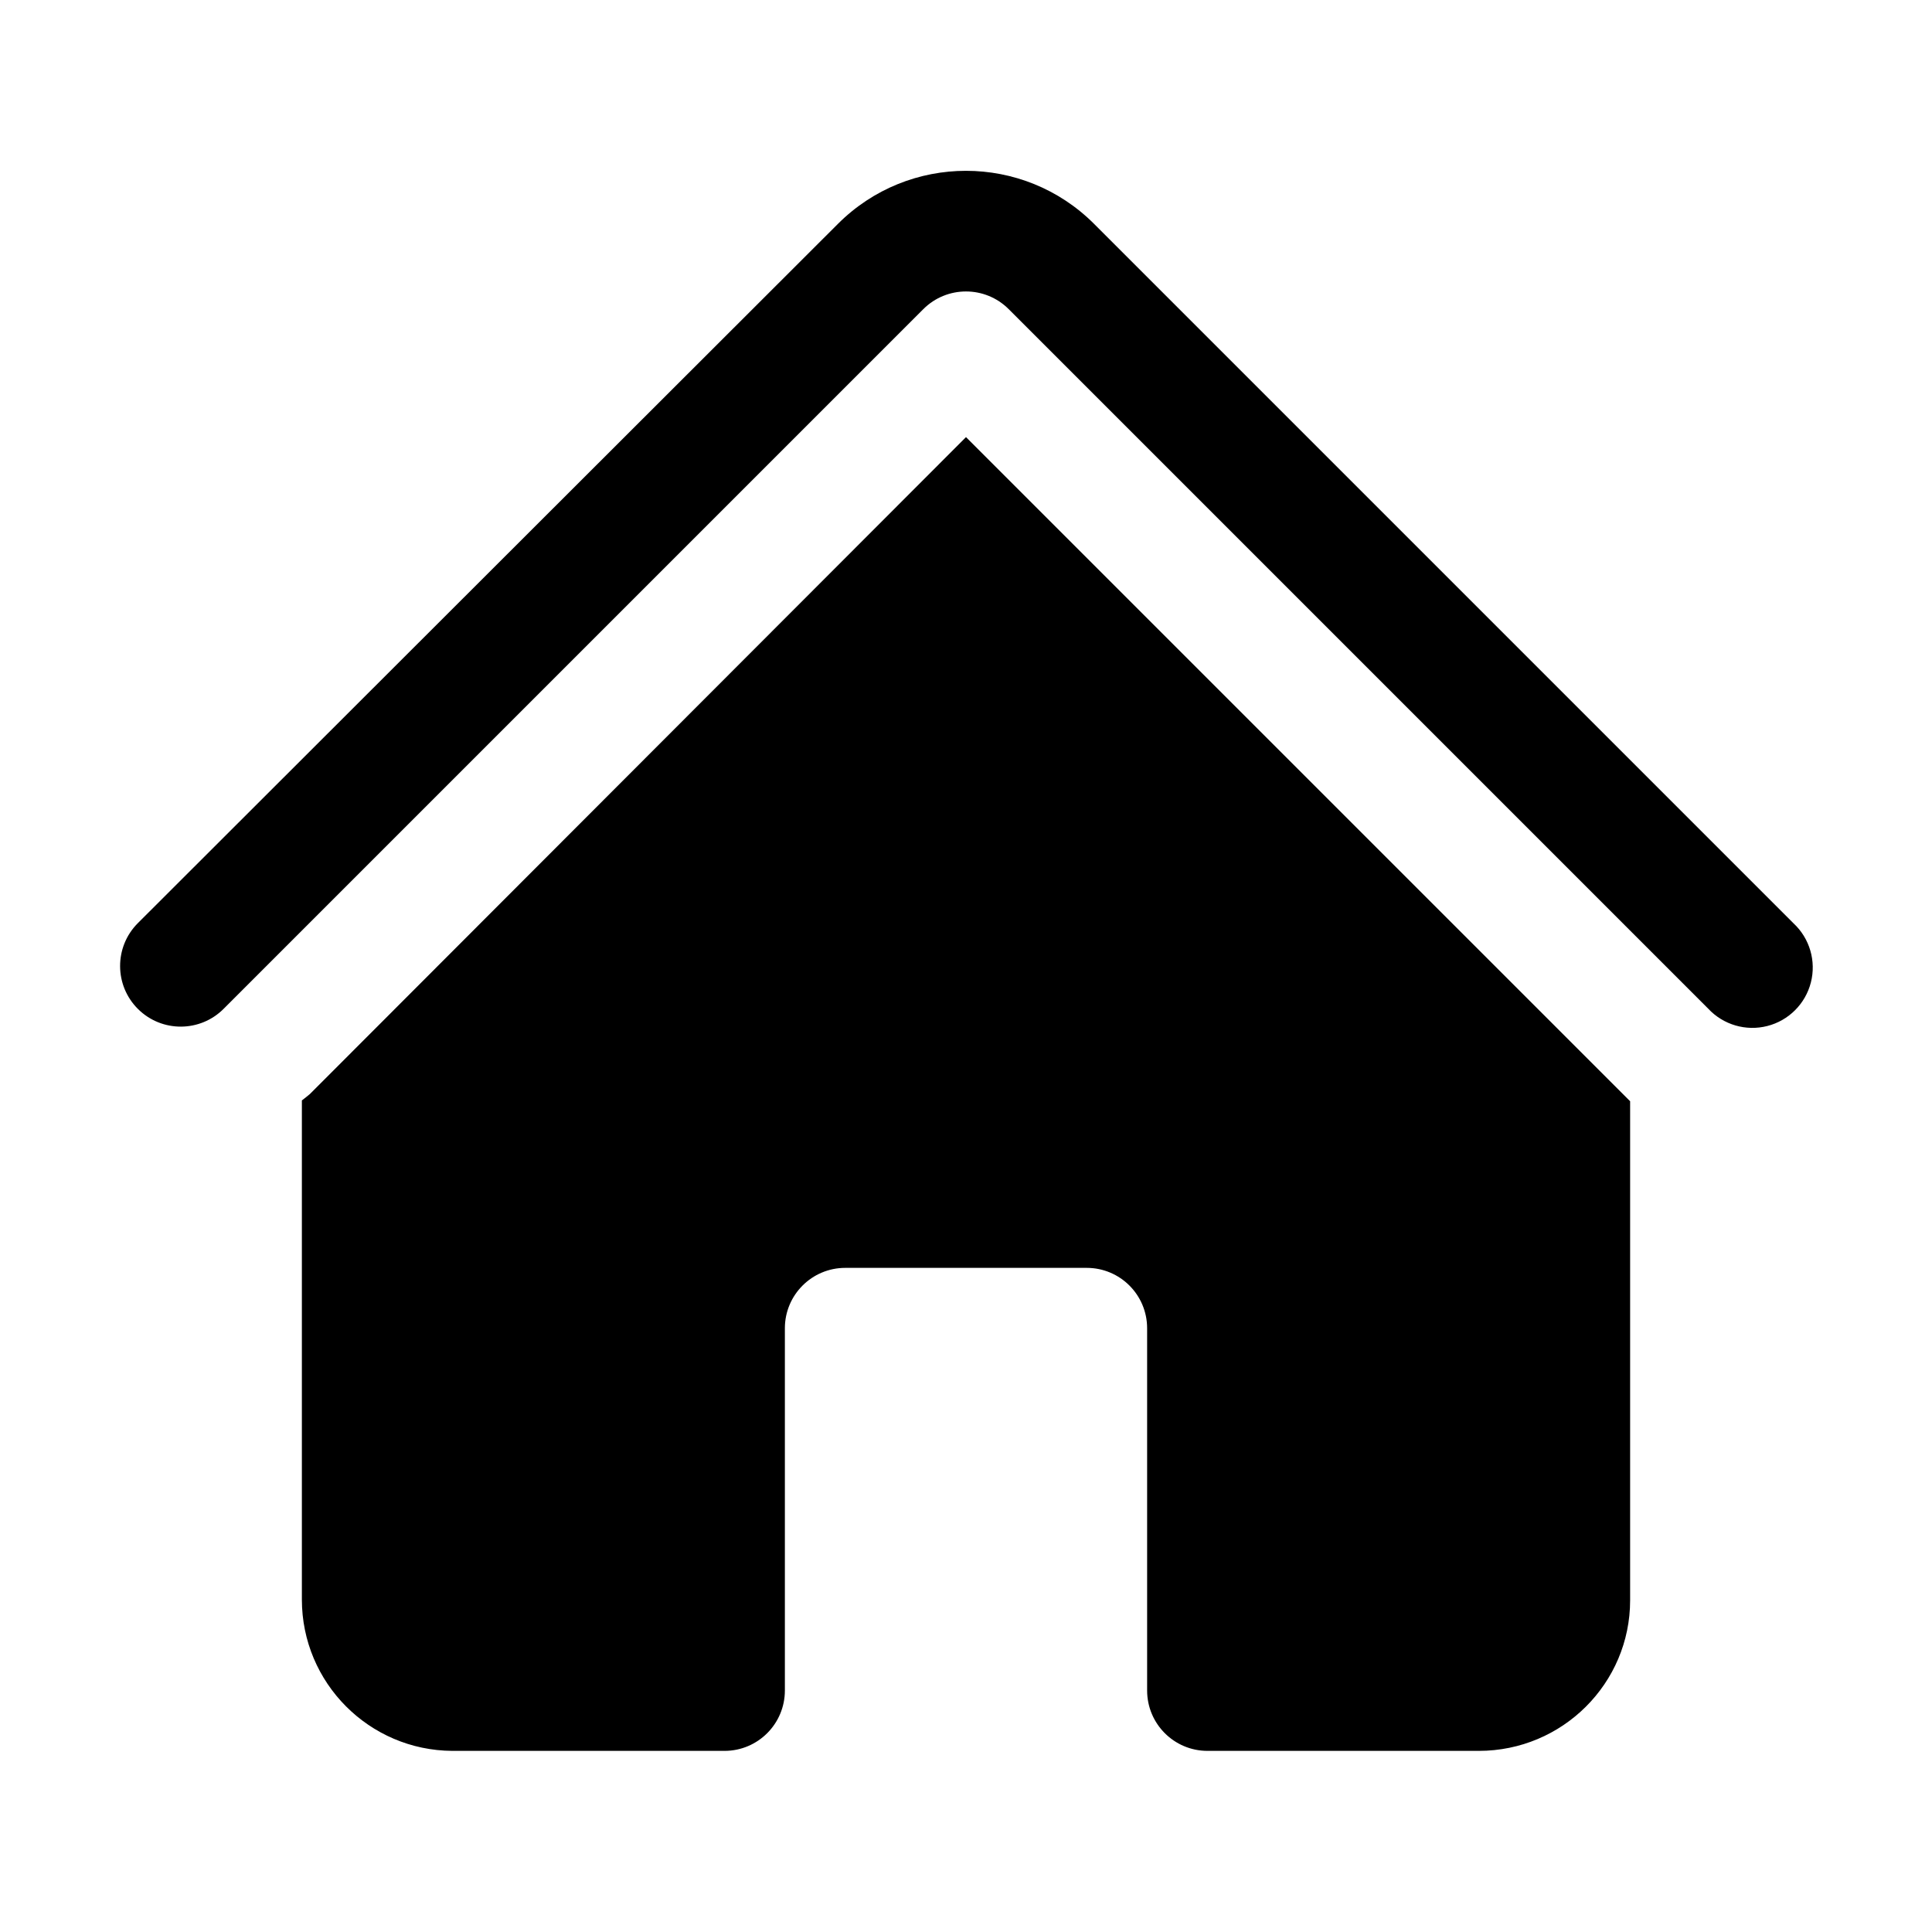
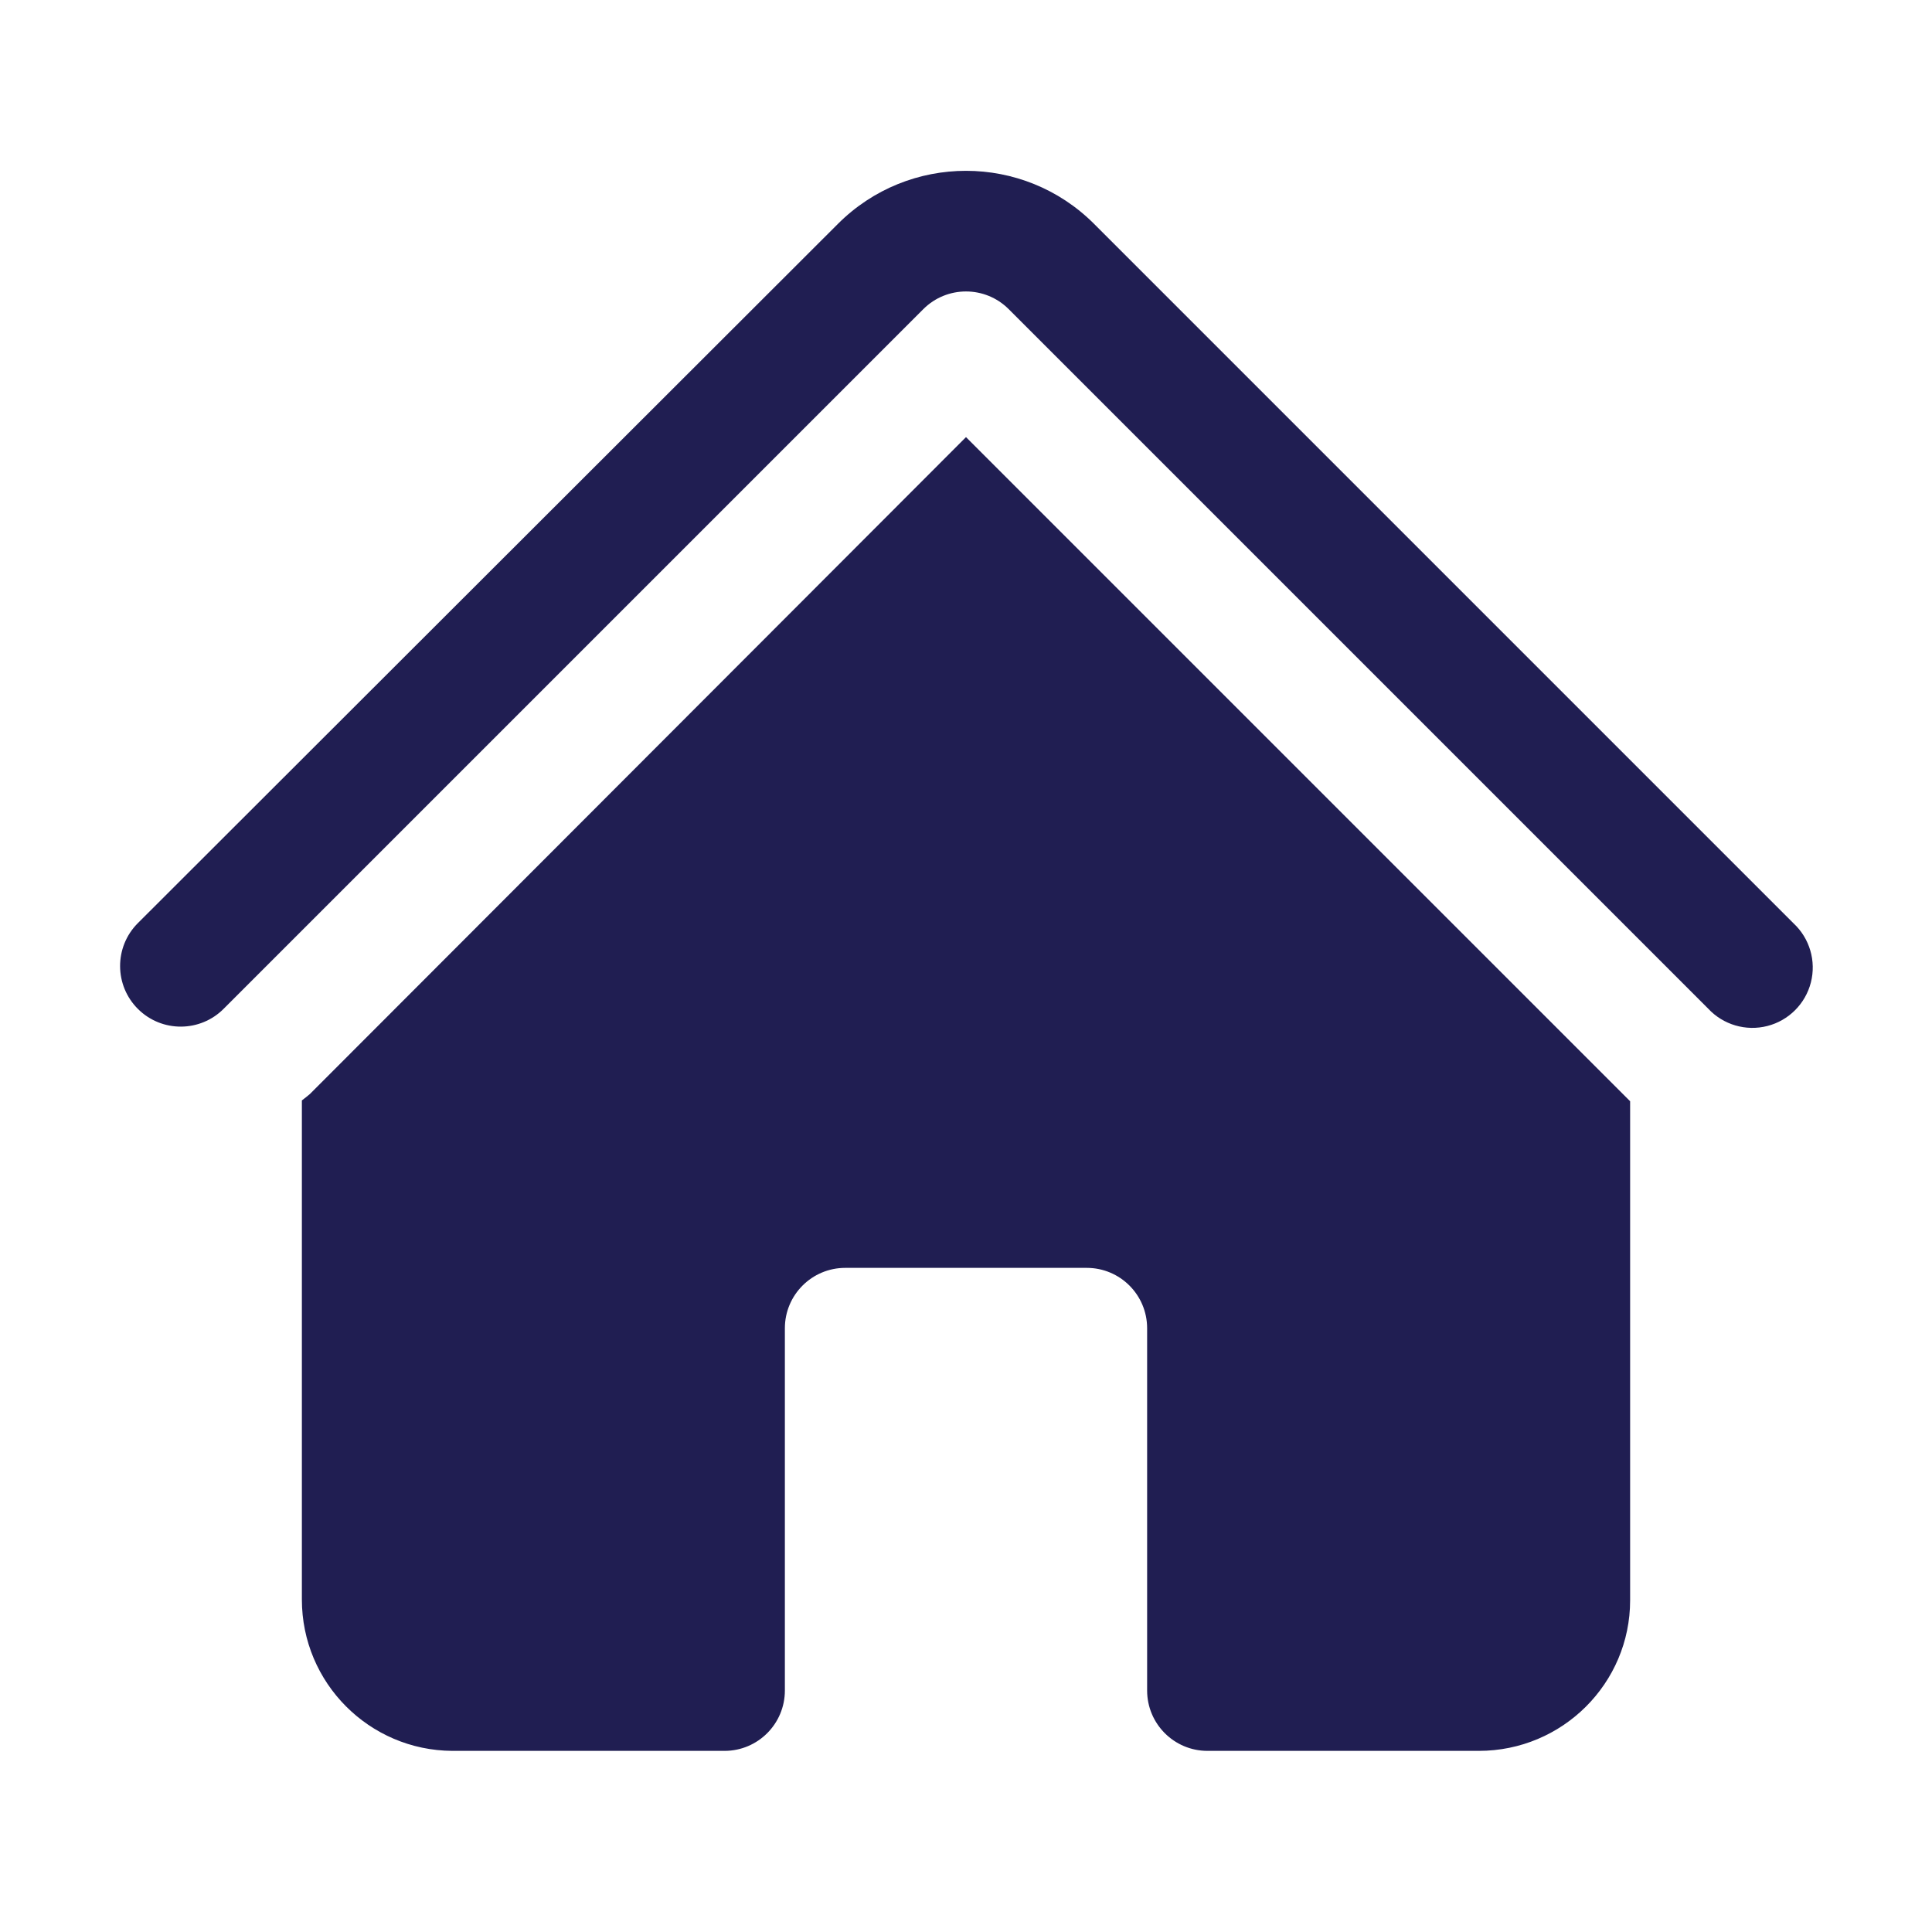
<svg xmlns="http://www.w3.org/2000/svg" viewBox="0 0 24 24">
-   <path d="M11.47 3.84a.75.75 0 0 1 1.06 0l8.69 8.69a.75.75 0 1 0 1.06-1.06l-8.69-8.69a2.25 2.25 0 0 0-3.18 0l-8.7 8.69a.75.75 0 0 0 1.07 1.06l8.69-8.69z" />
-   <path d="m12 5.43 8.16 8.16.09.09v6.2c0 1.03-.84 1.87-1.88 1.87H15a.75.75 0 0 1-.75-.75v-4.5a.75.75 0 0 0-.75-.75h-3a.75.75 0 0 0-.75.75V21a.75.75 0 0 1-.75.75H5.62a1.88 1.88 0 0 1-1.87-1.88v-6.2a2.29 2.29 0 0 0 .1-.08L12 5.43z" />
+   <path fill="#201e52" d="M11.47 3.84a.75.75 0 0 1 1.06 0l8.69 8.69a.75.75 0 1 0 1.06-1.06l-8.69-8.69a2.25 2.25 0 0 0-3.18 0l-8.7 8.69a.75.75 0 0 0 1.07 1.06l8.69-8.69z" />
+   <path fill="#201e52" d="m12 5.43 8.16 8.16.09.09v6.2c0 1.03-.84 1.87-1.88 1.87H15a.75.75 0 0 1-.75-.75v-4.5a.75.75 0 0 0-.75-.75h-3a.75.75 0 0 0-.75.75V21a.75.75 0 0 1-.75.75H5.62a1.88 1.88 0 0 1-1.87-1.88v-6.2a2.29 2.29 0 0 0 .1-.08L12 5.43z" />
</svg>
